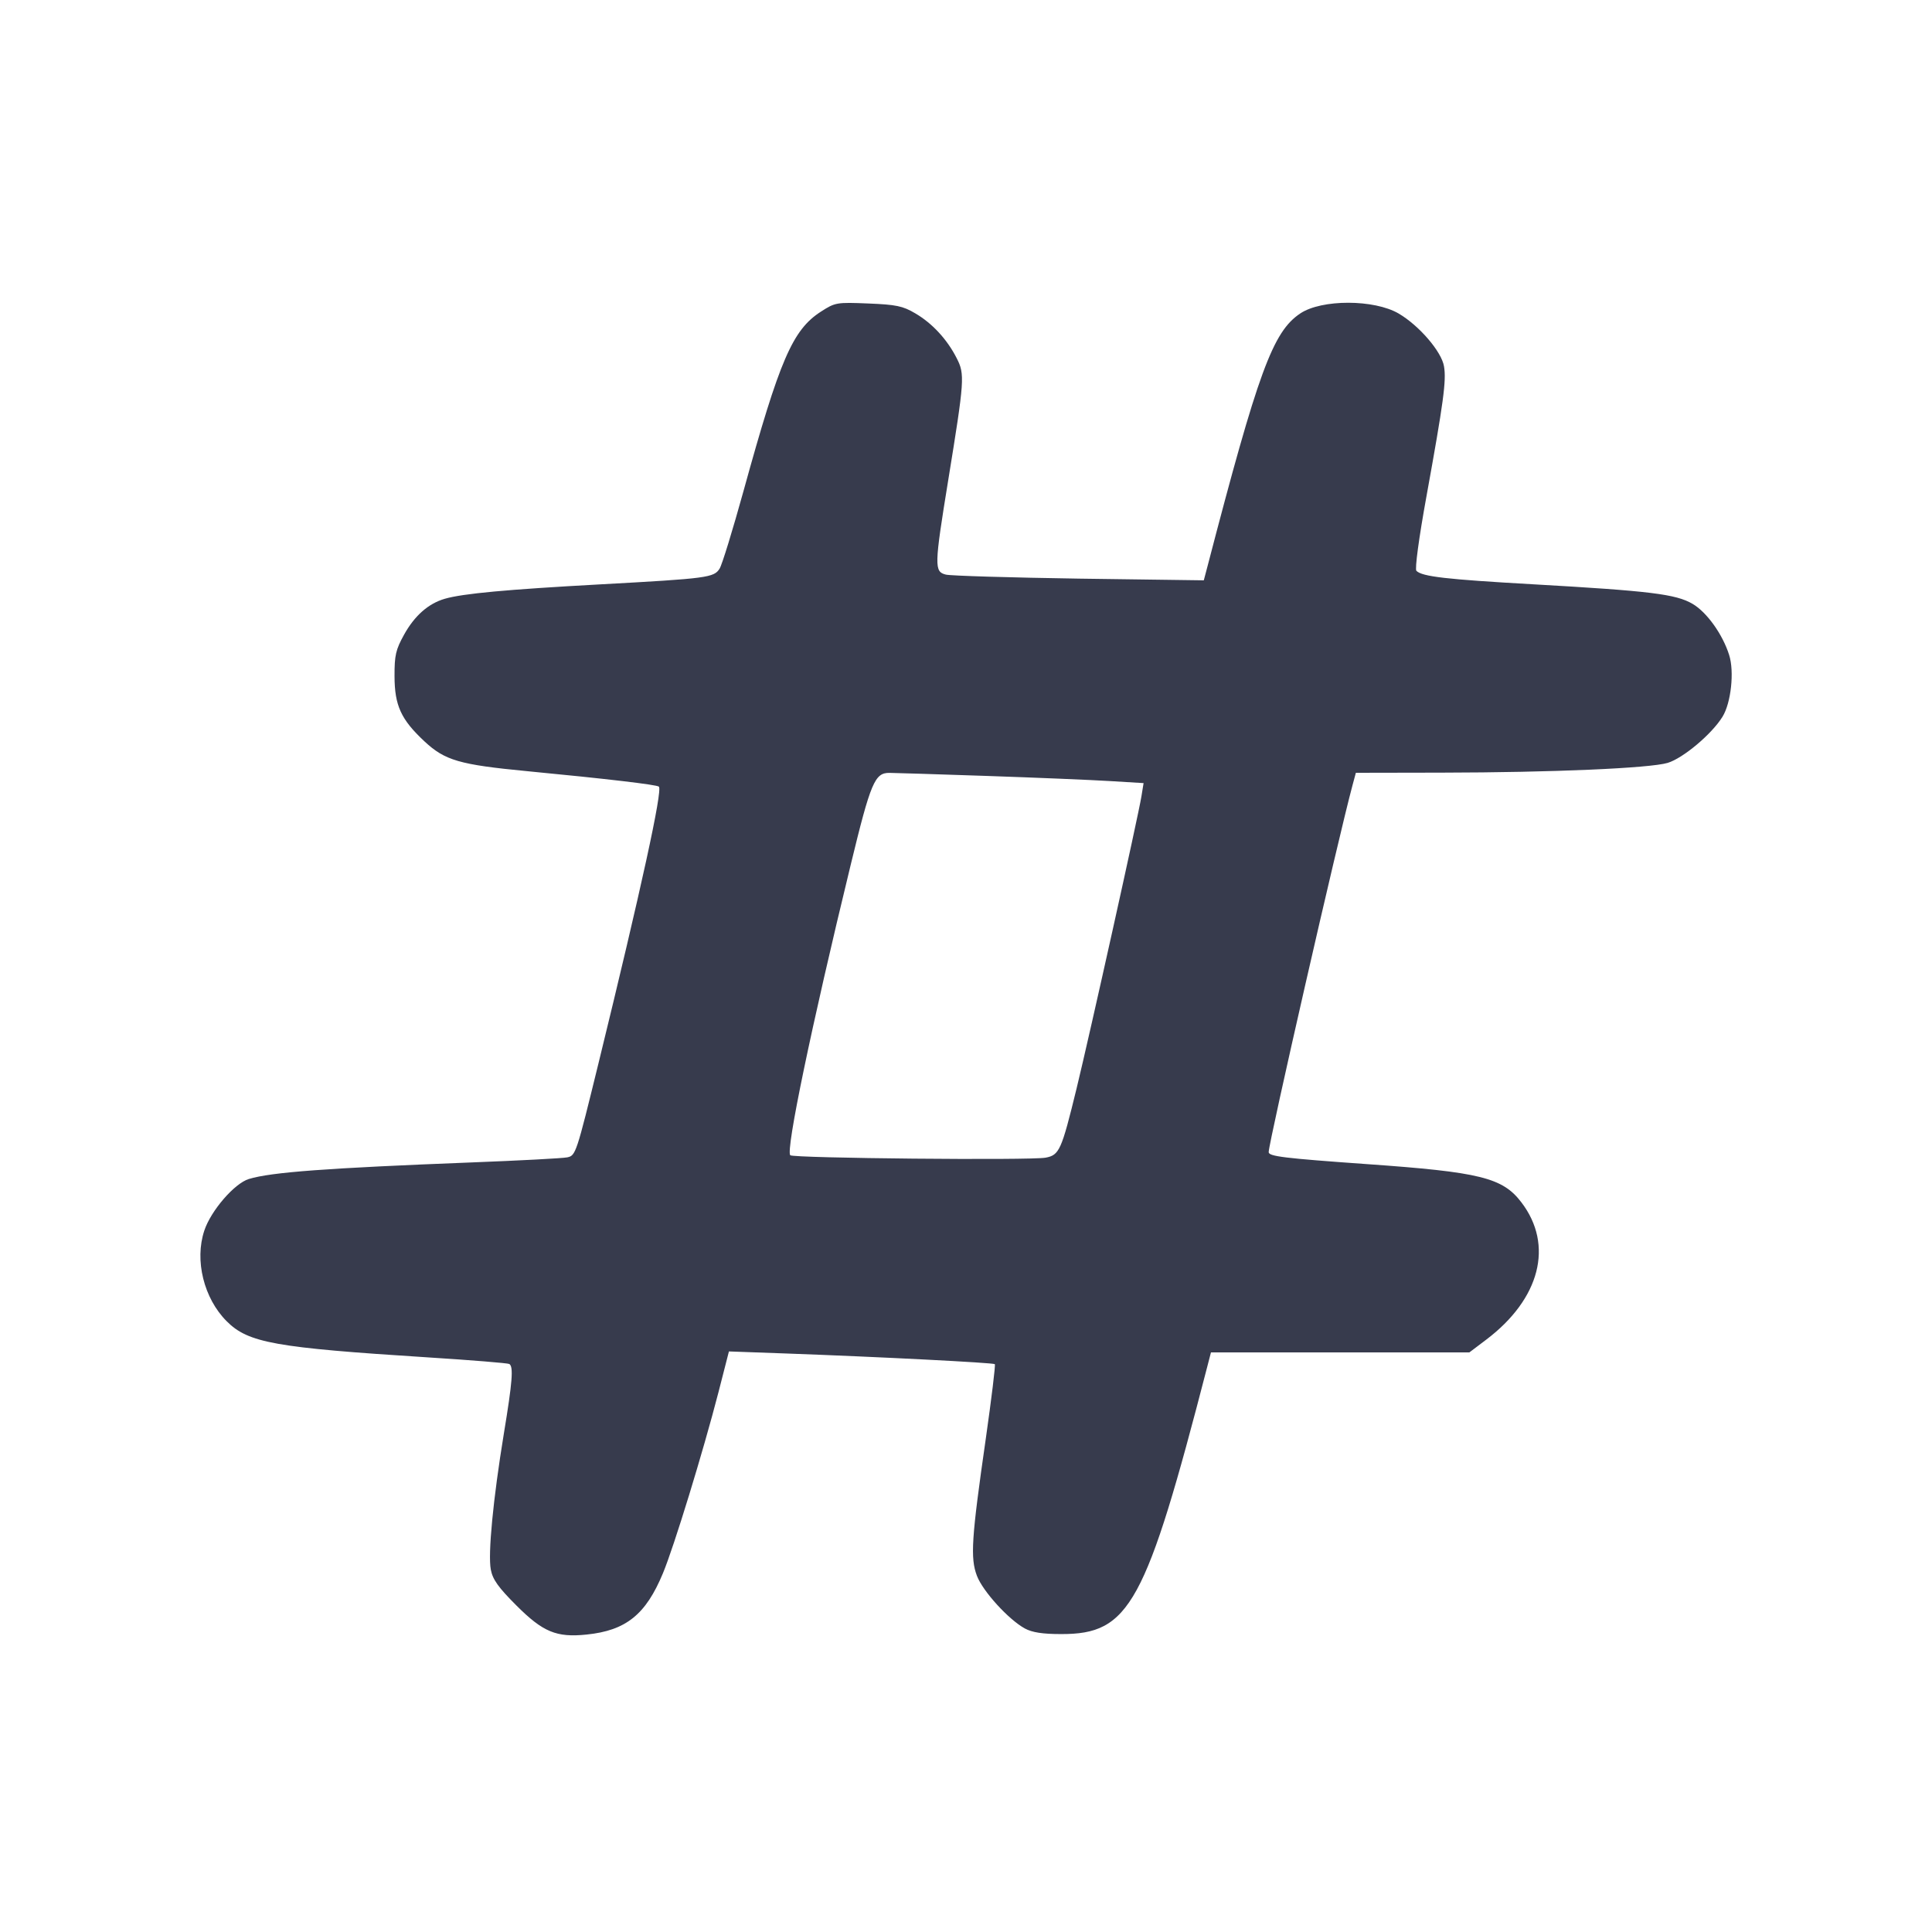
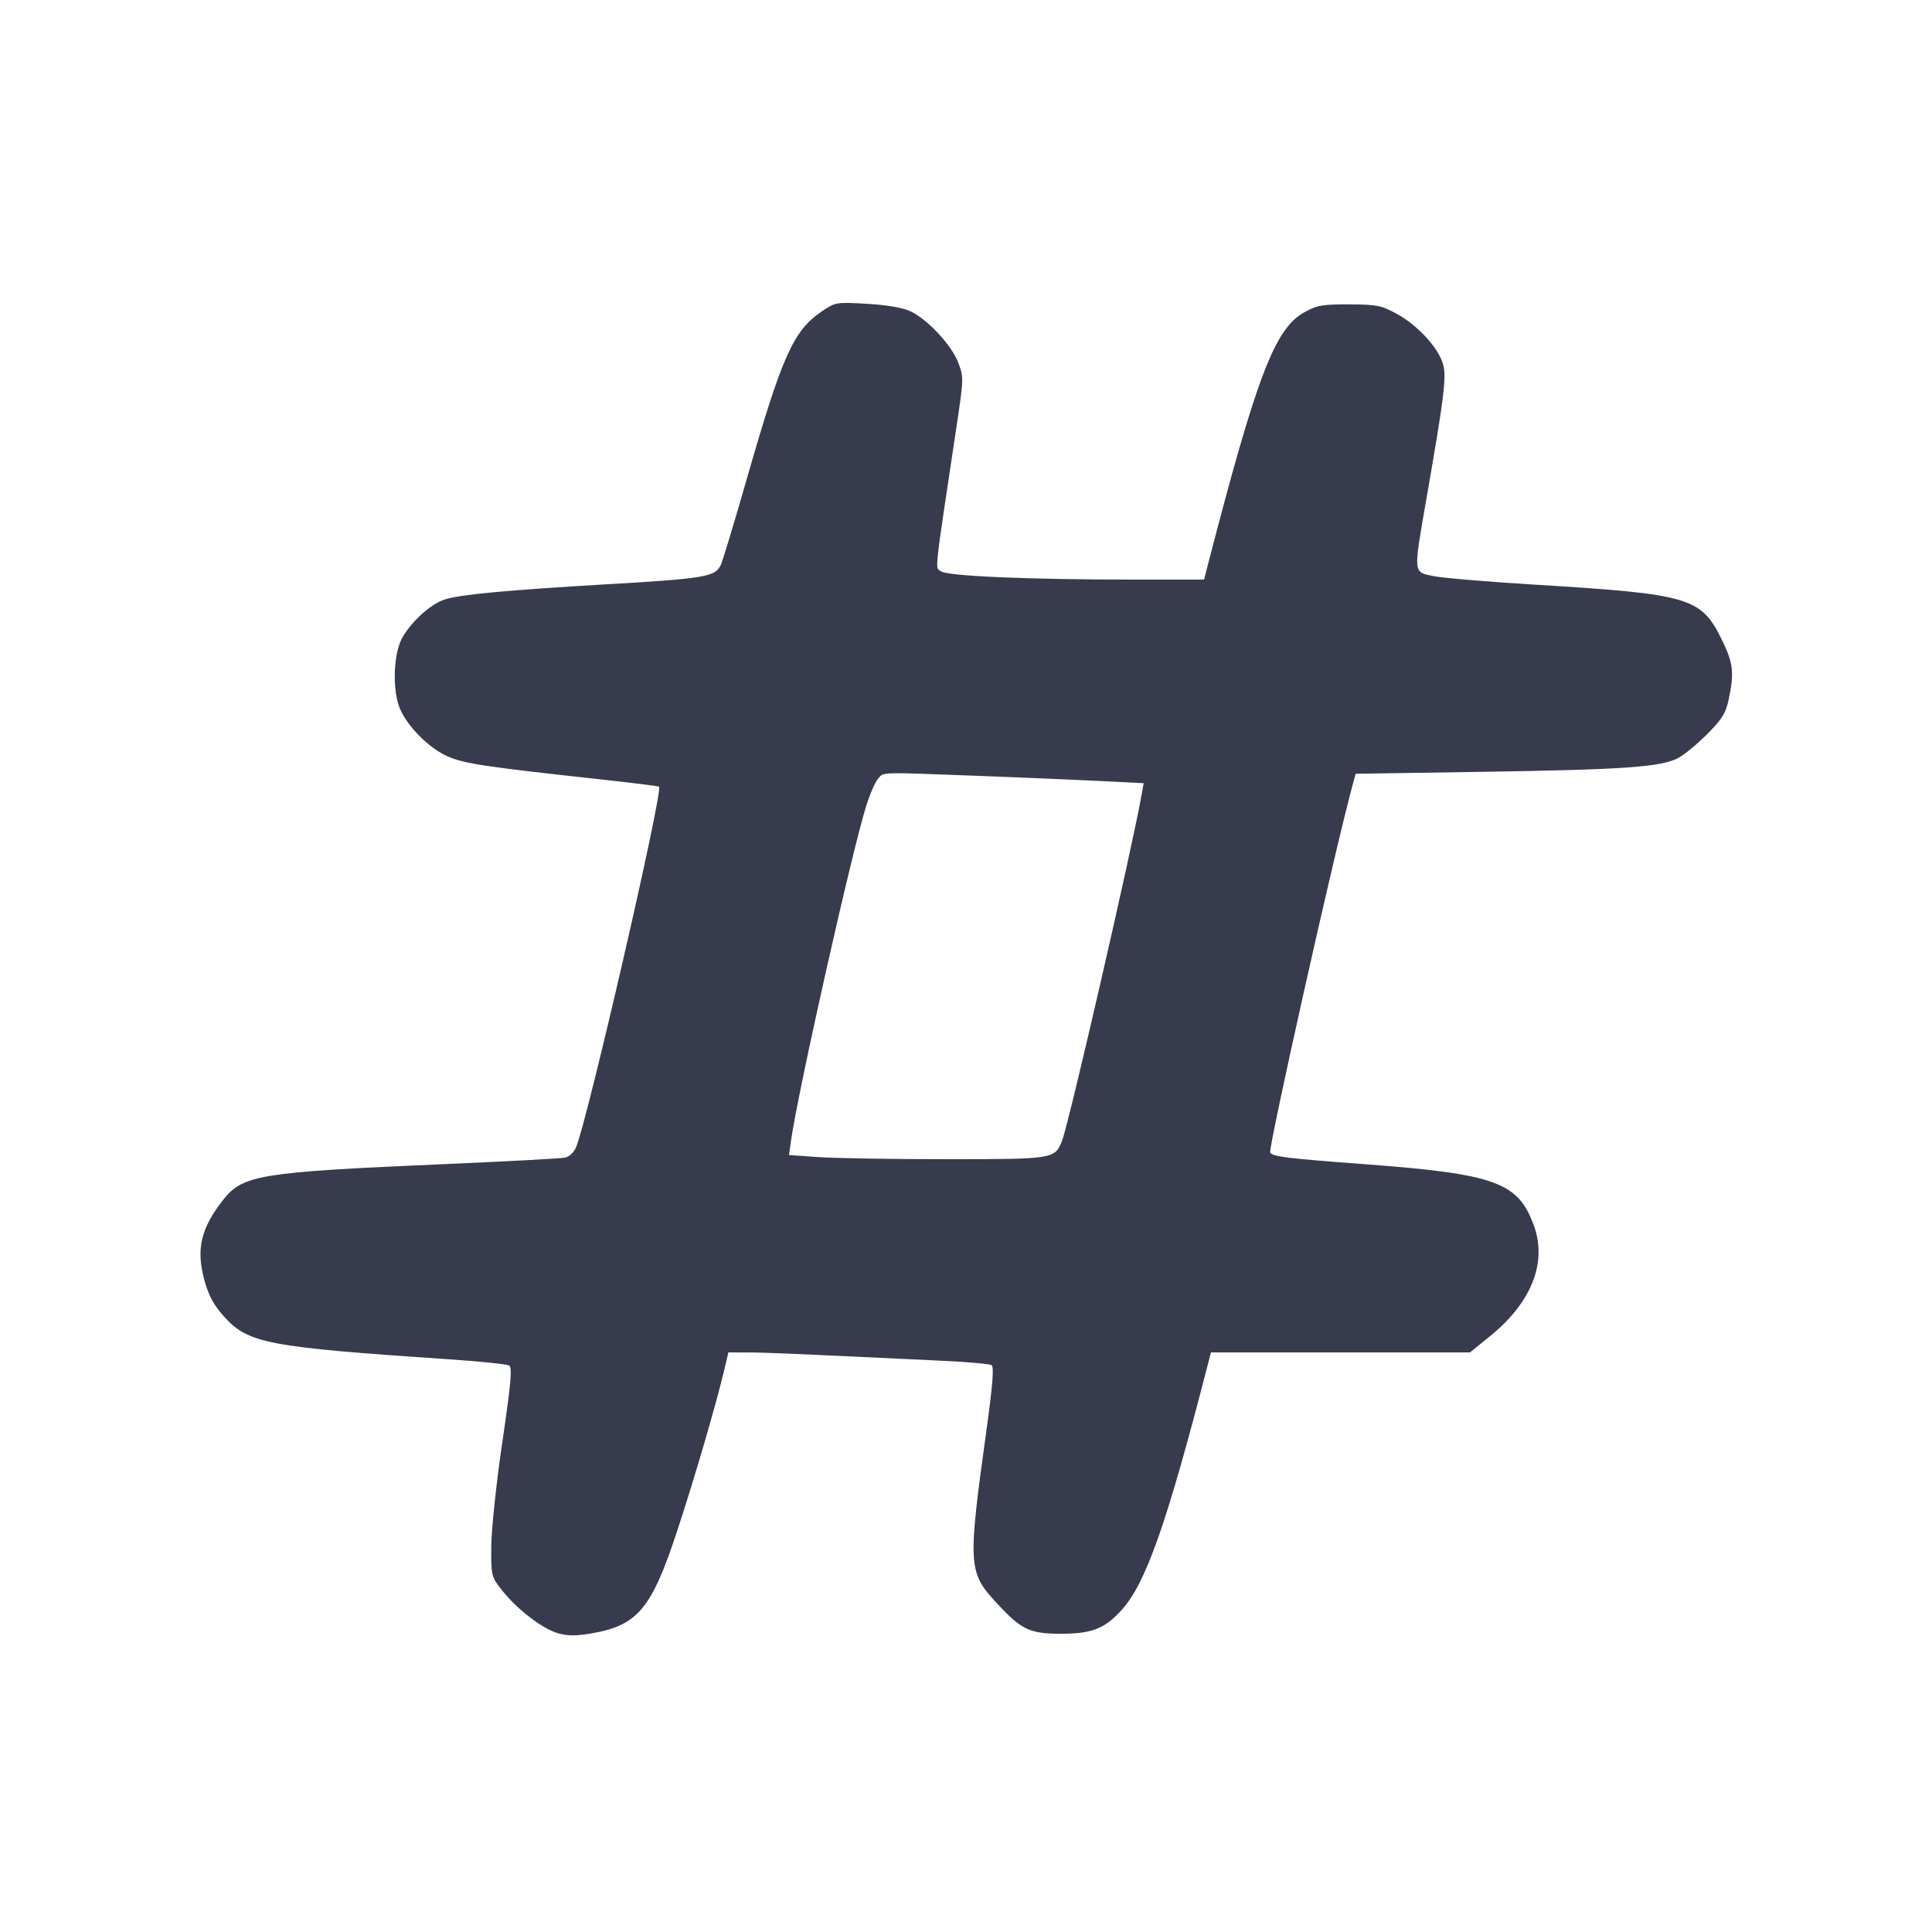
<svg xmlns="http://www.w3.org/2000/svg" width="24" height="24" viewBox="0 0 24 24" fill="none">
-   <path d="M10.198 3.871 C 9.845 4.098,9.686 4.468,9.236 6.100 C 9.102 6.584,8.969 7.018,8.939 7.064 C 8.869 7.175,8.791 7.186,7.460 7.259 C 6.291 7.323,5.752 7.373,5.526 7.438 C 5.322 7.497,5.150 7.648,5.019 7.885 C 4.916 8.071,4.900 8.141,4.901 8.400 C 4.902 8.764,4.981 8.937,5.271 9.208 C 5.527 9.447,5.706 9.499,6.551 9.580 C 7.532 9.674,8.161 9.748,8.185 9.772 C 8.232 9.819,7.967 11.034,7.435 13.207 C 7.160 14.329,7.152 14.355,7.047 14.377 C 6.988 14.389,6.454 14.417,5.860 14.440 C 4.063 14.510,3.369 14.561,3.091 14.646 C 2.912 14.701,2.620 15.039,2.538 15.287 C 2.415 15.656,2.532 16.129,2.816 16.413 C 3.084 16.682,3.416 16.741,5.317 16.862 C 5.854 16.896,6.309 16.933,6.327 16.944 C 6.380 16.977,6.366 17.162,6.259 17.809 C 6.126 18.621,6.060 19.304,6.097 19.498 C 6.120 19.621,6.190 19.719,6.415 19.944 C 6.745 20.274,6.913 20.344,7.287 20.305 C 7.776 20.255,8.022 20.057,8.235 19.544 C 8.372 19.216,8.735 18.031,8.925 17.295 L 9.055 16.788 9.777 16.814 C 10.937 16.856,12.338 16.928,12.358 16.946 C 12.368 16.955,12.317 17.372,12.246 17.871 C 12.067 19.115,12.052 19.355,12.136 19.576 C 12.210 19.769,12.530 20.120,12.732 20.230 C 12.823 20.279,12.953 20.299,13.181 20.299 C 14.033 20.301,14.232 19.937,14.999 16.970 L 15.043 16.800 16.648 16.800 L 18.253 16.800 18.462 16.642 C 19.132 16.136,19.304 15.467,18.900 14.937 C 18.666 14.629,18.388 14.560,16.980 14.461 C 15.952 14.388,15.760 14.365,15.760 14.312 C 15.760 14.194,16.623 10.416,16.801 9.756 L 16.843 9.600 17.912 9.598 C 19.285 9.596,20.493 9.543,20.716 9.477 C 20.908 9.419,21.265 9.119,21.398 8.903 C 21.504 8.731,21.546 8.342,21.480 8.136 C 21.399 7.879,21.202 7.604,21.025 7.501 C 20.818 7.380,20.500 7.341,19.040 7.258 C 17.964 7.197,17.667 7.163,17.595 7.091 C 17.574 7.070,17.625 6.688,17.720 6.166 C 17.933 4.991,17.968 4.729,17.938 4.551 C 17.908 4.368,17.629 4.044,17.375 3.895 C 17.071 3.717,16.417 3.716,16.152 3.894 C 15.811 4.122,15.631 4.613,15.000 7.035 L 14.954 7.209 13.407 7.188 C 12.556 7.175,11.810 7.153,11.750 7.138 C 11.604 7.102,11.605 7.034,11.780 5.960 C 11.982 4.717,11.987 4.649,11.884 4.449 C 11.766 4.216,11.580 4.015,11.369 3.892 C 11.215 3.801,11.132 3.784,10.785 3.770 C 10.392 3.754,10.375 3.757,10.198 3.871 M12.260 9.639 C 12.876 9.660,13.566 9.689,13.793 9.703 L 14.206 9.728 14.179 9.894 C 14.140 10.136,13.539 12.842,13.374 13.520 C 13.186 14.290,13.160 14.349,12.989 14.381 C 12.803 14.416,9.854 14.388,9.817 14.351 C 9.759 14.292,10.078 12.757,10.567 10.746 C 10.817 9.716,10.867 9.599,11.050 9.601 C 11.100 9.601,11.644 9.618,12.260 9.639 " fill="#373B4D" stroke="none" fill-rule="evenodd" />
+   <path d="M10.205 3.871 C 9.856 4.108,9.715 4.424,9.283 5.928 C 9.128 6.471,8.979 6.962,8.954 7.018 C 8.886 7.165,8.759 7.187,7.540 7.258 C 6.297 7.331,5.717 7.385,5.525 7.447 C 5.347 7.503,5.095 7.734,4.990 7.937 C 4.884 8.140,4.874 8.586,4.970 8.808 C 5.067 9.032,5.337 9.300,5.565 9.398 C 5.771 9.487,6.027 9.525,7.436 9.679 C 7.841 9.723,8.179 9.765,8.187 9.773 C 8.240 9.827,7.286 13.968,7.153 14.259 C 7.127 14.316,7.069 14.370,7.023 14.380 C 6.977 14.391,6.301 14.427,5.520 14.461 C 3.230 14.560,3.017 14.594,2.773 14.904 C 2.494 15.260,2.434 15.514,2.539 15.903 C 2.592 16.096,2.654 16.211,2.786 16.358 C 3.083 16.688,3.332 16.735,5.567 16.885 C 5.957 16.911,6.298 16.946,6.325 16.963 C 6.365 16.988,6.347 17.190,6.241 17.907 C 6.167 18.409,6.105 18.992,6.103 19.201 C 6.100 19.577,6.102 19.585,6.237 19.756 C 6.423 19.991,6.731 20.228,6.926 20.287 C 7.048 20.323,7.150 20.324,7.345 20.291 C 7.923 20.192,8.095 19.985,8.417 19.003 C 8.630 18.357,8.899 17.432,8.999 17.010 L 9.048 16.800 9.294 16.801 C 9.516 16.801,9.855 16.816,11.706 16.904 C 12.017 16.918,12.292 16.943,12.317 16.958 C 12.349 16.978,12.333 17.190,12.260 17.723 C 12.019 19.460,12.023 19.528,12.388 19.921 C 12.685 20.242,12.790 20.293,13.160 20.295 C 13.561 20.297,13.721 20.235,13.935 19.998 C 14.236 19.663,14.493 18.932,14.999 16.970 L 15.043 16.800 16.652 16.800 L 18.261 16.800 18.509 16.599 C 19.019 16.187,19.219 15.692,19.059 15.238 C 18.864 14.685,18.587 14.584,16.940 14.461 C 15.997 14.391,15.810 14.368,15.779 14.318 C 15.751 14.273,16.571 10.608,16.796 9.776 L 16.840 9.612 18.470 9.587 C 20.182 9.560,20.631 9.528,20.846 9.417 C 20.919 9.379,21.079 9.247,21.204 9.123 C 21.391 8.935,21.438 8.860,21.475 8.686 C 21.543 8.368,21.531 8.242,21.405 7.980 C 21.135 7.416,21.023 7.382,19.020 7.260 C 18.470 7.226,17.925 7.180,17.810 7.157 C 17.552 7.105,17.555 7.141,17.720 6.193 C 17.944 4.906,17.972 4.677,17.924 4.517 C 17.863 4.315,17.609 4.040,17.354 3.900 C 17.161 3.794,17.104 3.783,16.760 3.781 C 16.427 3.780,16.358 3.792,16.200 3.881 C 15.835 4.085,15.610 4.675,15.001 7.030 L 14.957 7.200 14.085 7.200 C 12.782 7.200,11.771 7.157,11.689 7.097 C 11.614 7.042,11.598 7.190,11.886 5.274 C 11.971 4.706,11.972 4.682,11.903 4.503 C 11.820 4.286,11.523 3.967,11.310 3.867 C 11.216 3.823,11.017 3.788,10.770 3.774 C 10.386 3.752,10.377 3.753,10.205 3.871 M12.180 9.639 C 12.730 9.660,13.411 9.689,13.694 9.703 L 14.207 9.729 14.181 9.875 C 14.058 10.566,13.277 13.959,13.193 14.172 C 13.103 14.398,13.091 14.400,11.757 14.400 C 11.084 14.400,10.368 14.388,10.167 14.374 L 9.801 14.348 9.824 14.184 C 9.912 13.559,10.587 10.555,10.764 10.000 C 10.809 9.857,10.875 9.709,10.910 9.670 C 10.983 9.589,10.902 9.591,12.180 9.639 " fill="#373B4D" stroke="none" fill-rule="evenodd" />
</svg>
